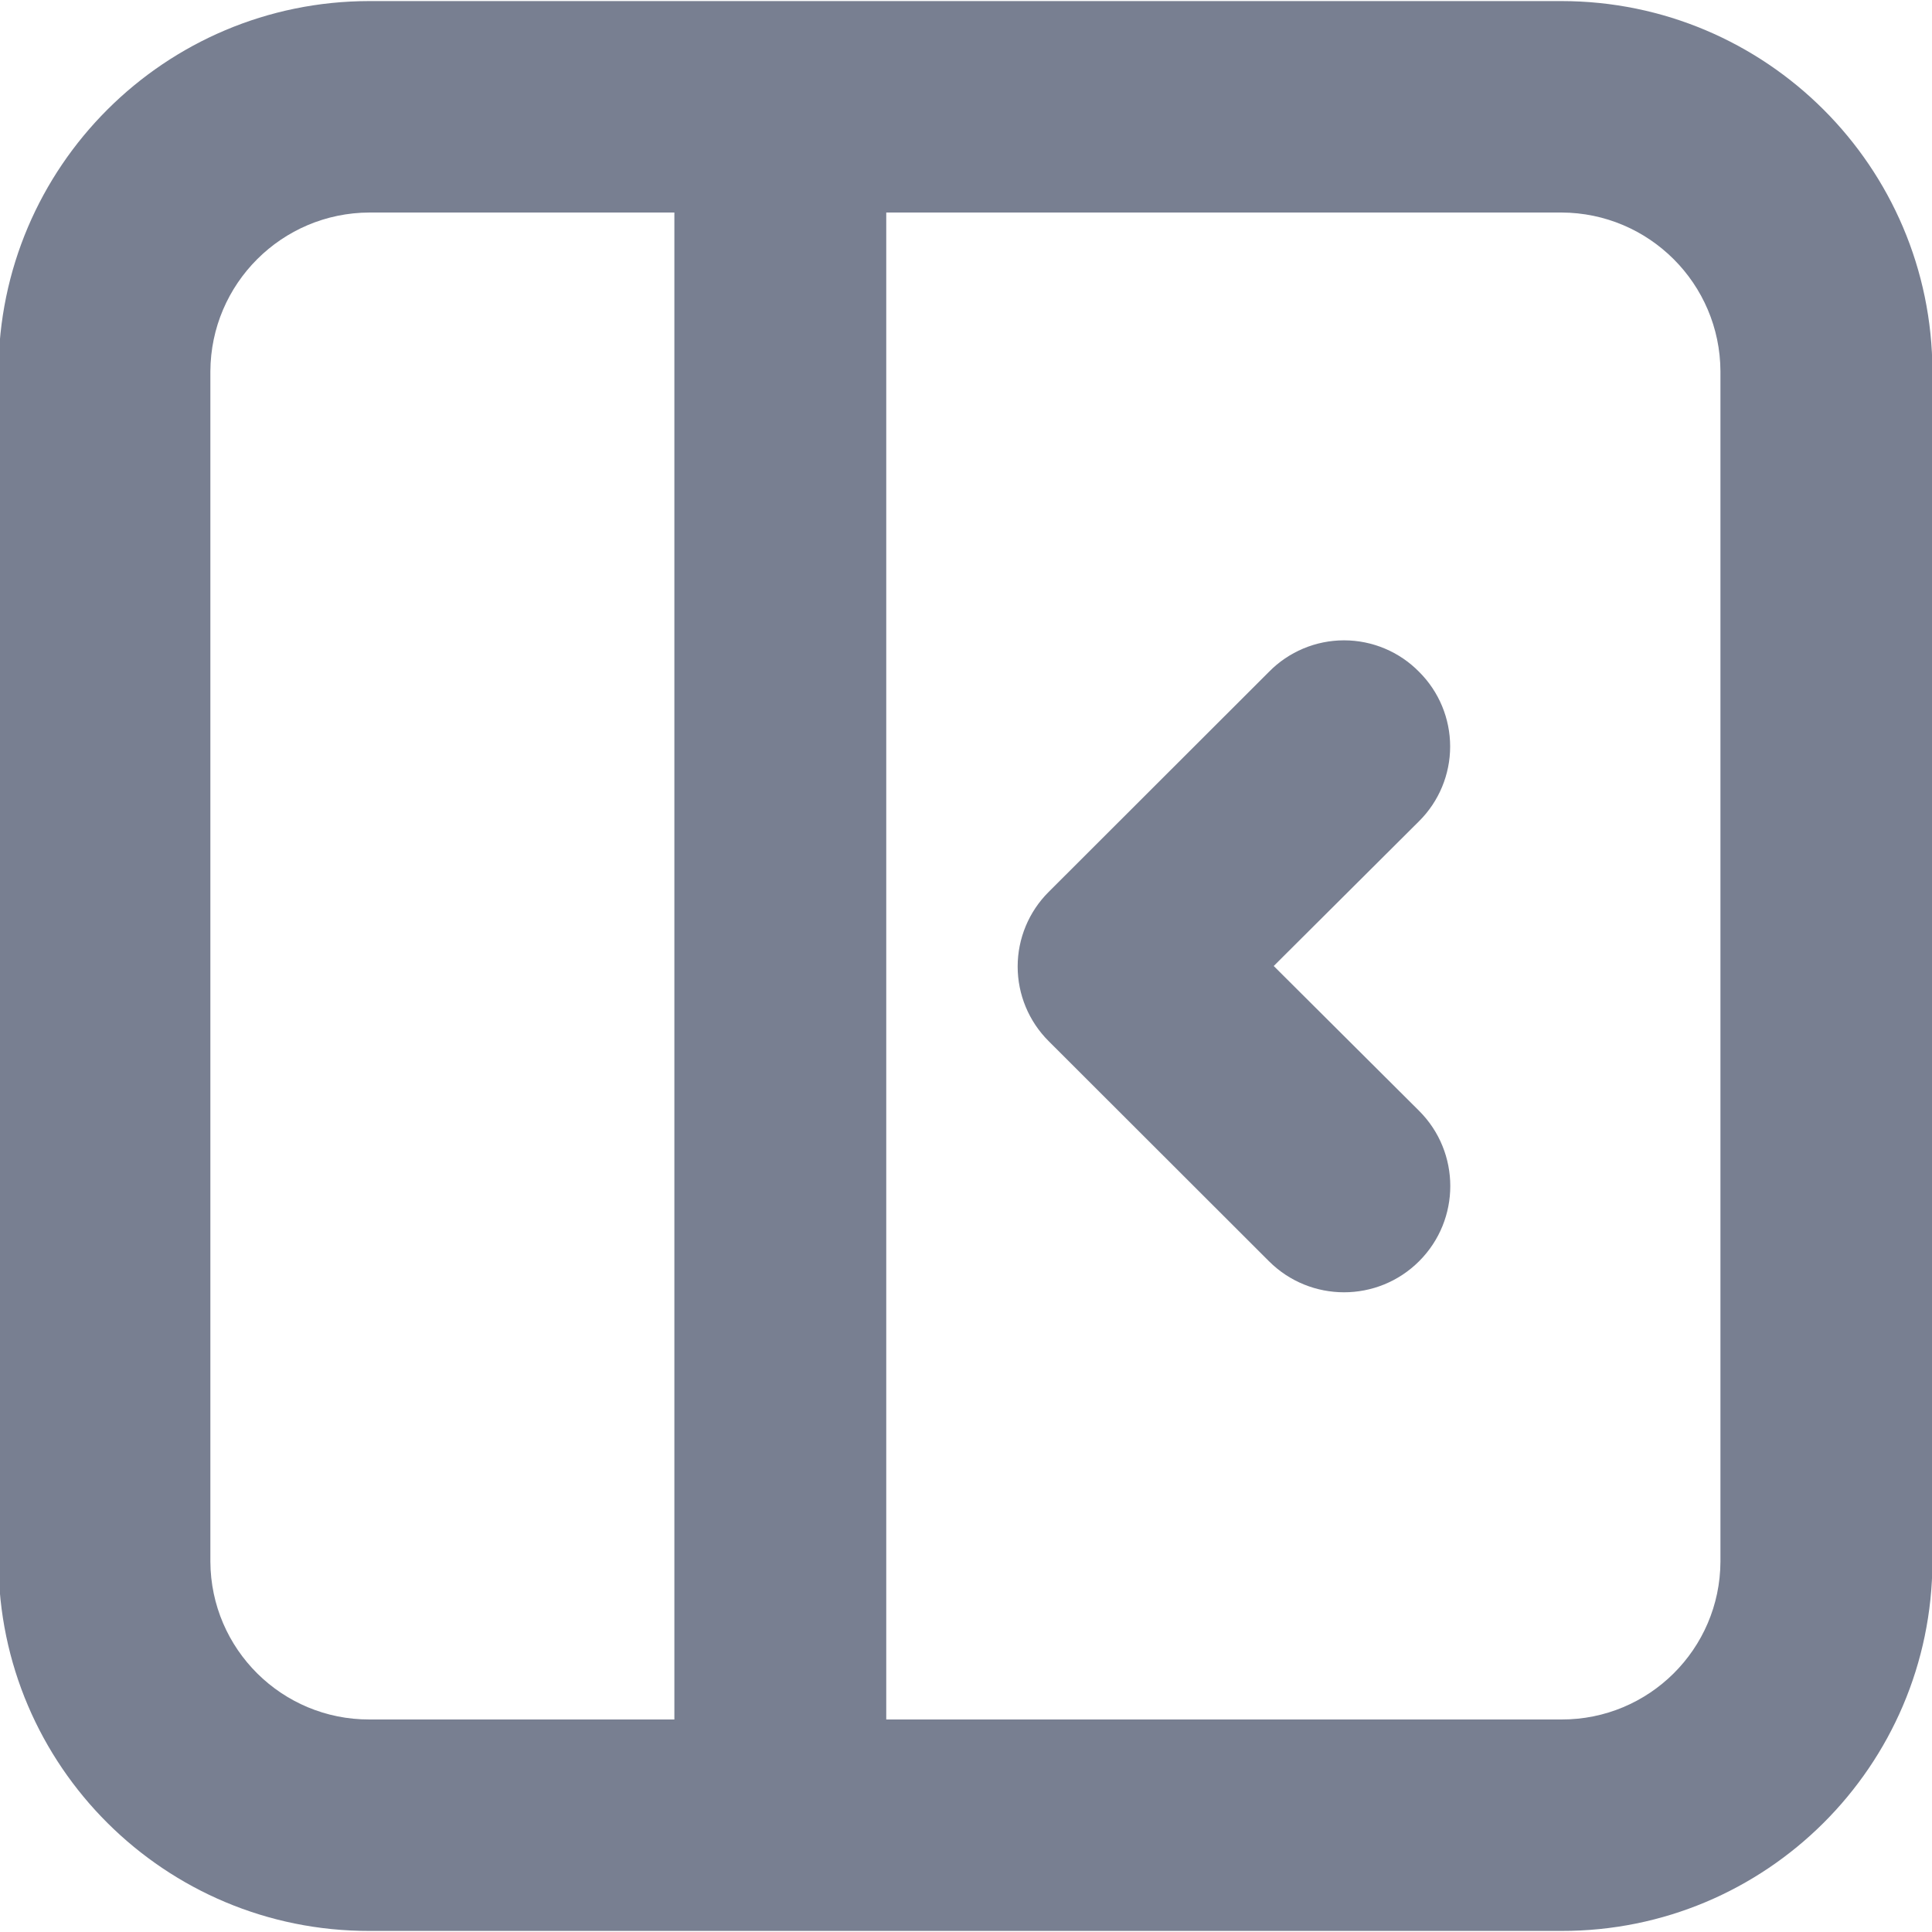
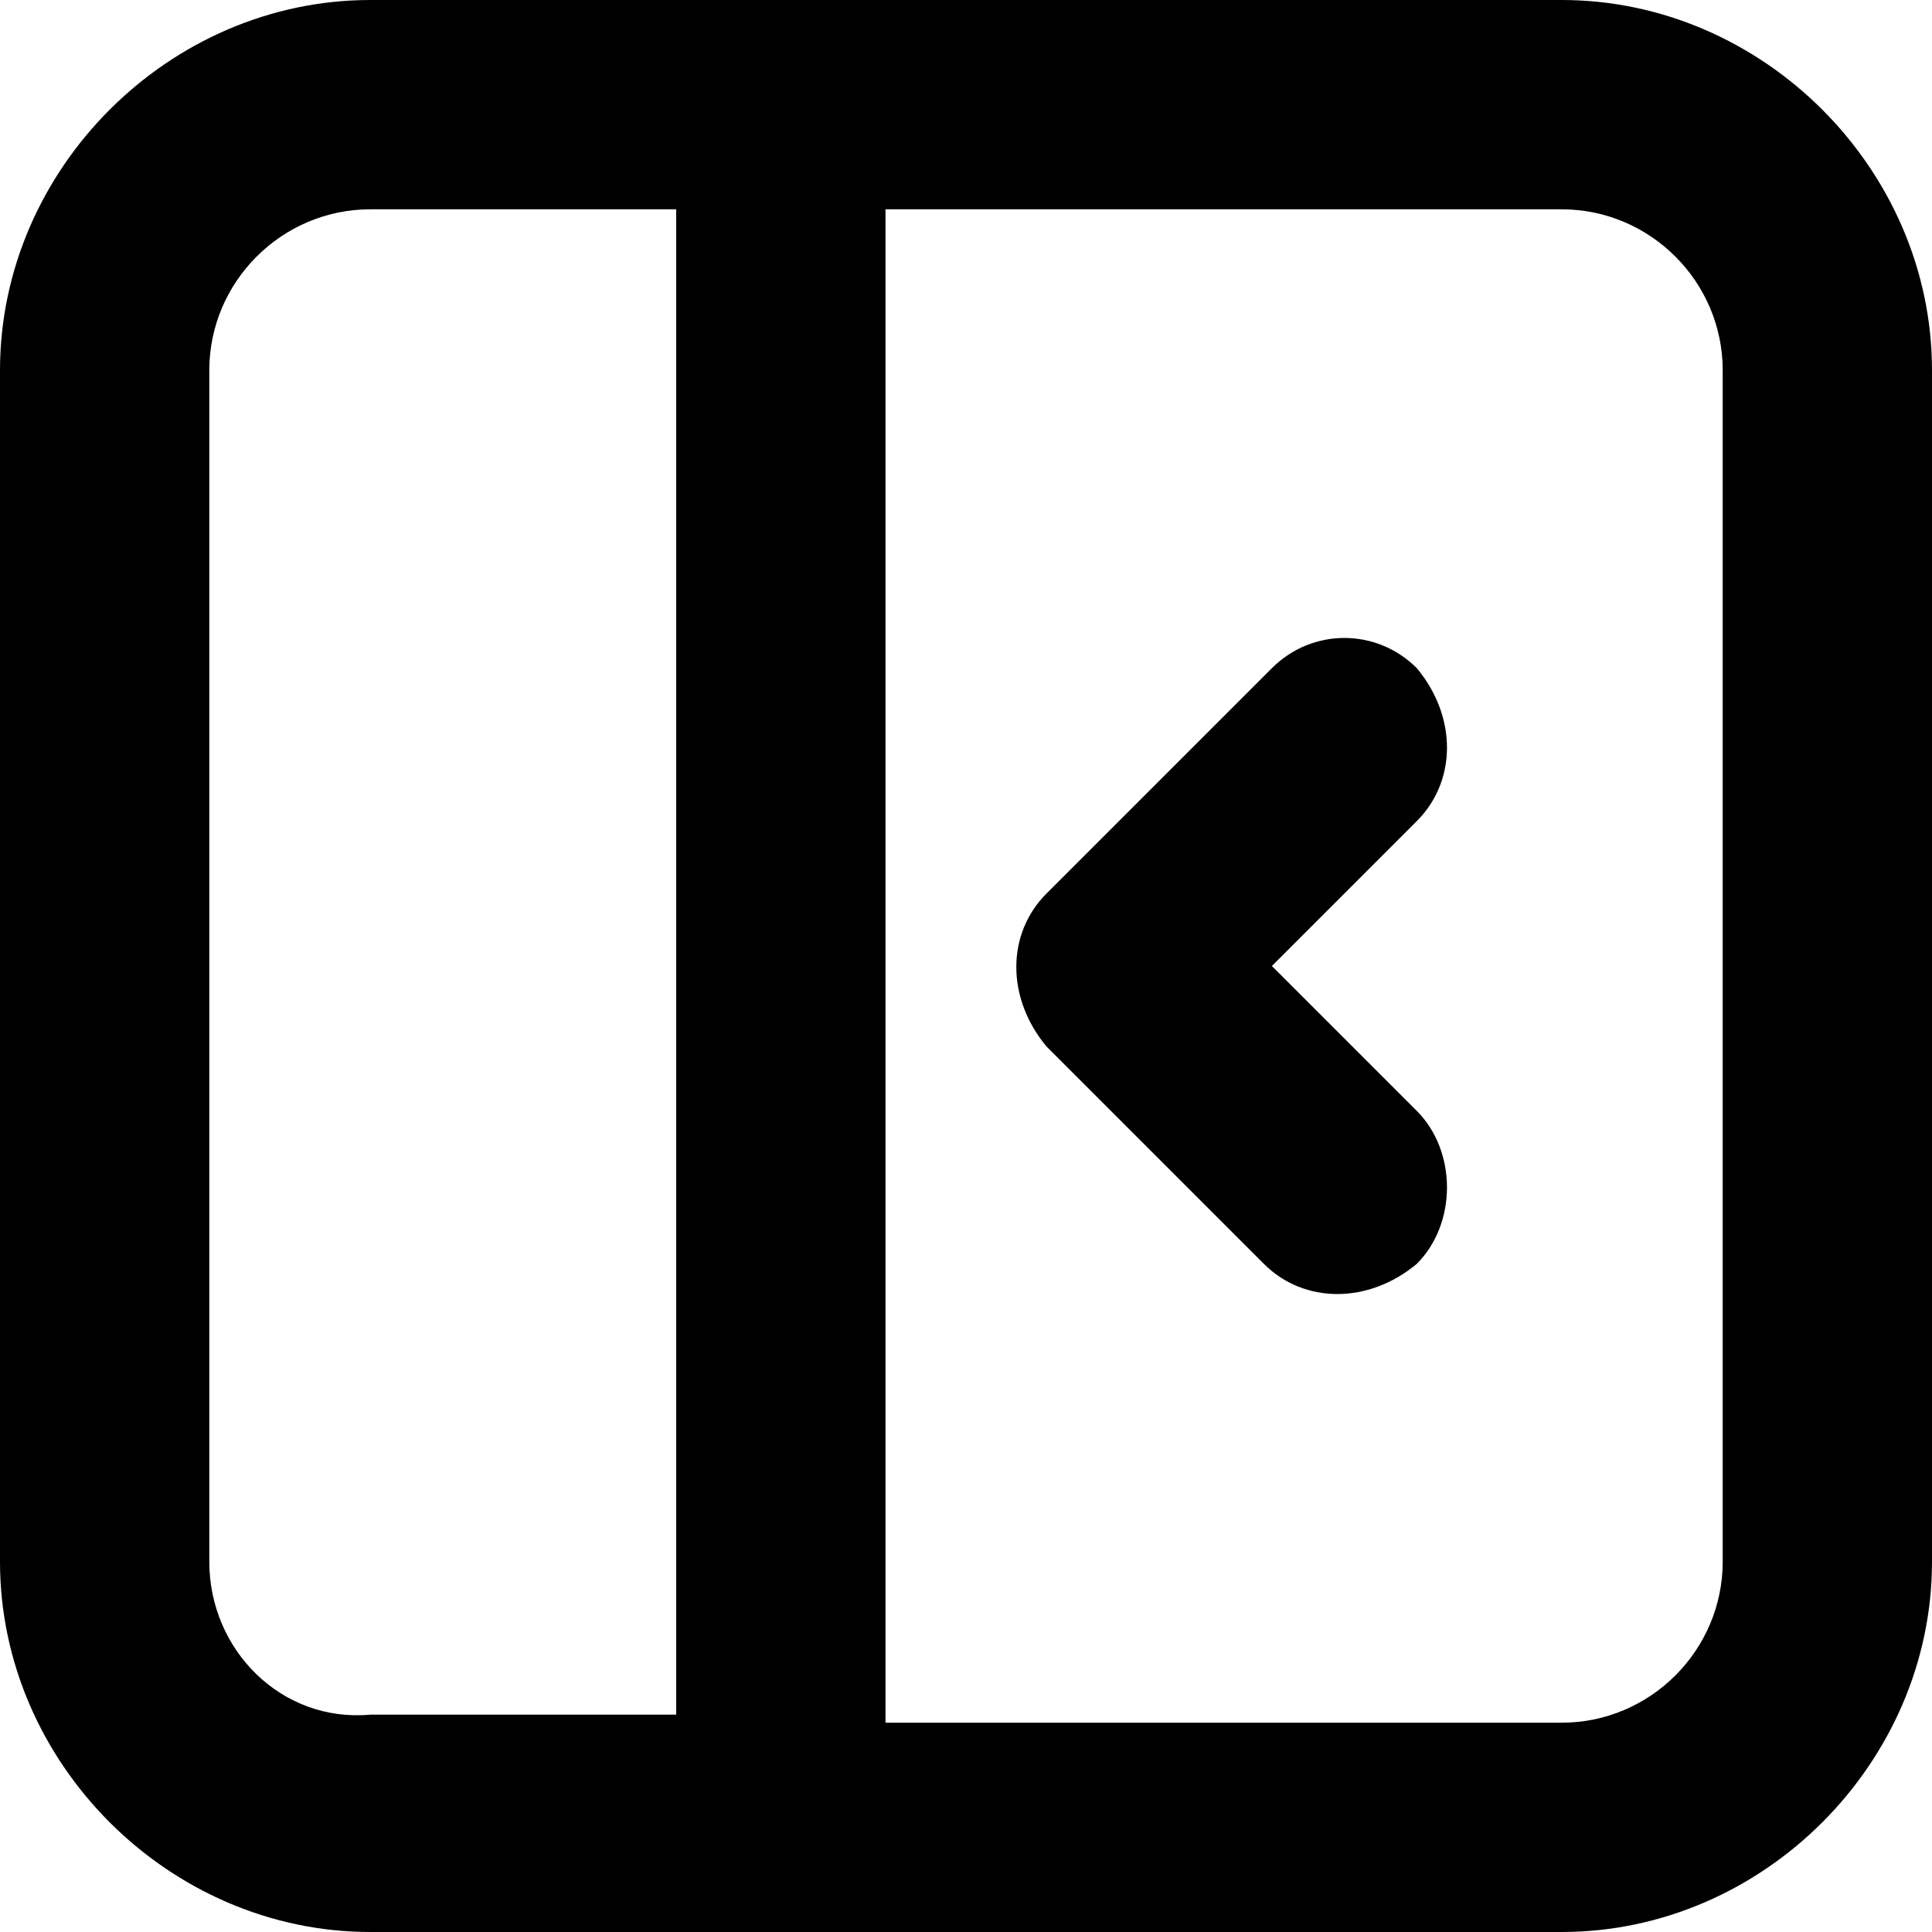
- <svg xmlns="http://www.w3.org/2000/svg" width="18" height="18" viewBox="0 0 18 18">
-   <defs>
-     <style>
-       .apa-menu-fold {
-         fill: #787f91;
-         fill-rule: evenodd;
-       }
-     </style>
-   </defs>
-   <path id="IconMenuFold" class="apa-menu-fold" d="M969.548,1029.01H958.442a3.458,3.458,0,0,0-3.456,3.45v11.09a3.45,3.45,0,0,0,3.456,3.44h11.106a3.45,3.45,0,0,0,3.456-3.44v-11.09A3.458,3.458,0,0,0,969.548,1029.01Zm-12.588,14.54v-11.09a1.487,1.487,0,0,1,1.482-1.48h2.841v14.04h-2.841A1.478,1.478,0,0,1,956.96,1043.55Zm14.069,0a1.477,1.477,0,0,1-1.481,1.47h-6.291v-14.04h6.291a1.486,1.486,0,0,1,1.481,1.48v11.09Zm-2.807-8.29a0.98,0.98,0,0,0-1.4,0l-2.052,2.05a0.981,0.981,0,0,0,0,1.39l2.052,2.05a0.989,0.989,0,0,0,1.4-1.4l-1.355-1.35,1.355-1.35A0.981,0.981,0,0,0,968.222,1035.26Z" transform="translate(-955 -1029)" />
+ <svg xmlns="http://www.w3.org/2000/svg" version="1.1" id="图层_1" x="0px" y="0px" viewBox="0 0 24 24" style="enable-background:new 0 0 24 24;" xml:space="preserve">
+   <style type="text/css">
+ 	.st0{fill-rule:evenodd;clip-rule:evenodd;}
+ </style>
+   <path id="IconMenuFold" class="st0" d="M19.4,0H4.6C2.1,0,0,2.1,0,4.6v14.8C0,21.9,2.1,24,4.6,24h14.8c2.5,0,4.6-2.1,4.6-4.6V4.6  C24,2.1,21.9,0,19.4,0z M2.6,19.4V4.6c0-1.1,0.9-2,2-2h3.8v18.7H4.6C3.5,21.4,2.6,20.5,2.6,19.4L2.6,19.4z M21.4,19.4  c0,1.1-0.9,2-2,2H11V2.6h8.4c1.1,0,2,0.9,2,2V19.4L21.4,19.4z M17.6,8.3c-0.5-0.5-1.3-0.5-1.8,0c0,0,0,0,0,0L13,11.1  c-0.5,0.5-0.5,1.3,0,1.9c0,0,0,0,0,0l2.7,2.7c0.5,0.5,1.3,0.5,1.9,0c0.5-0.5,0.5-1.4,0-1.9L15.8,12l1.8-1.8  C18.1,9.7,18.1,8.9,17.6,8.3L17.6,8.3z" />
</svg>
